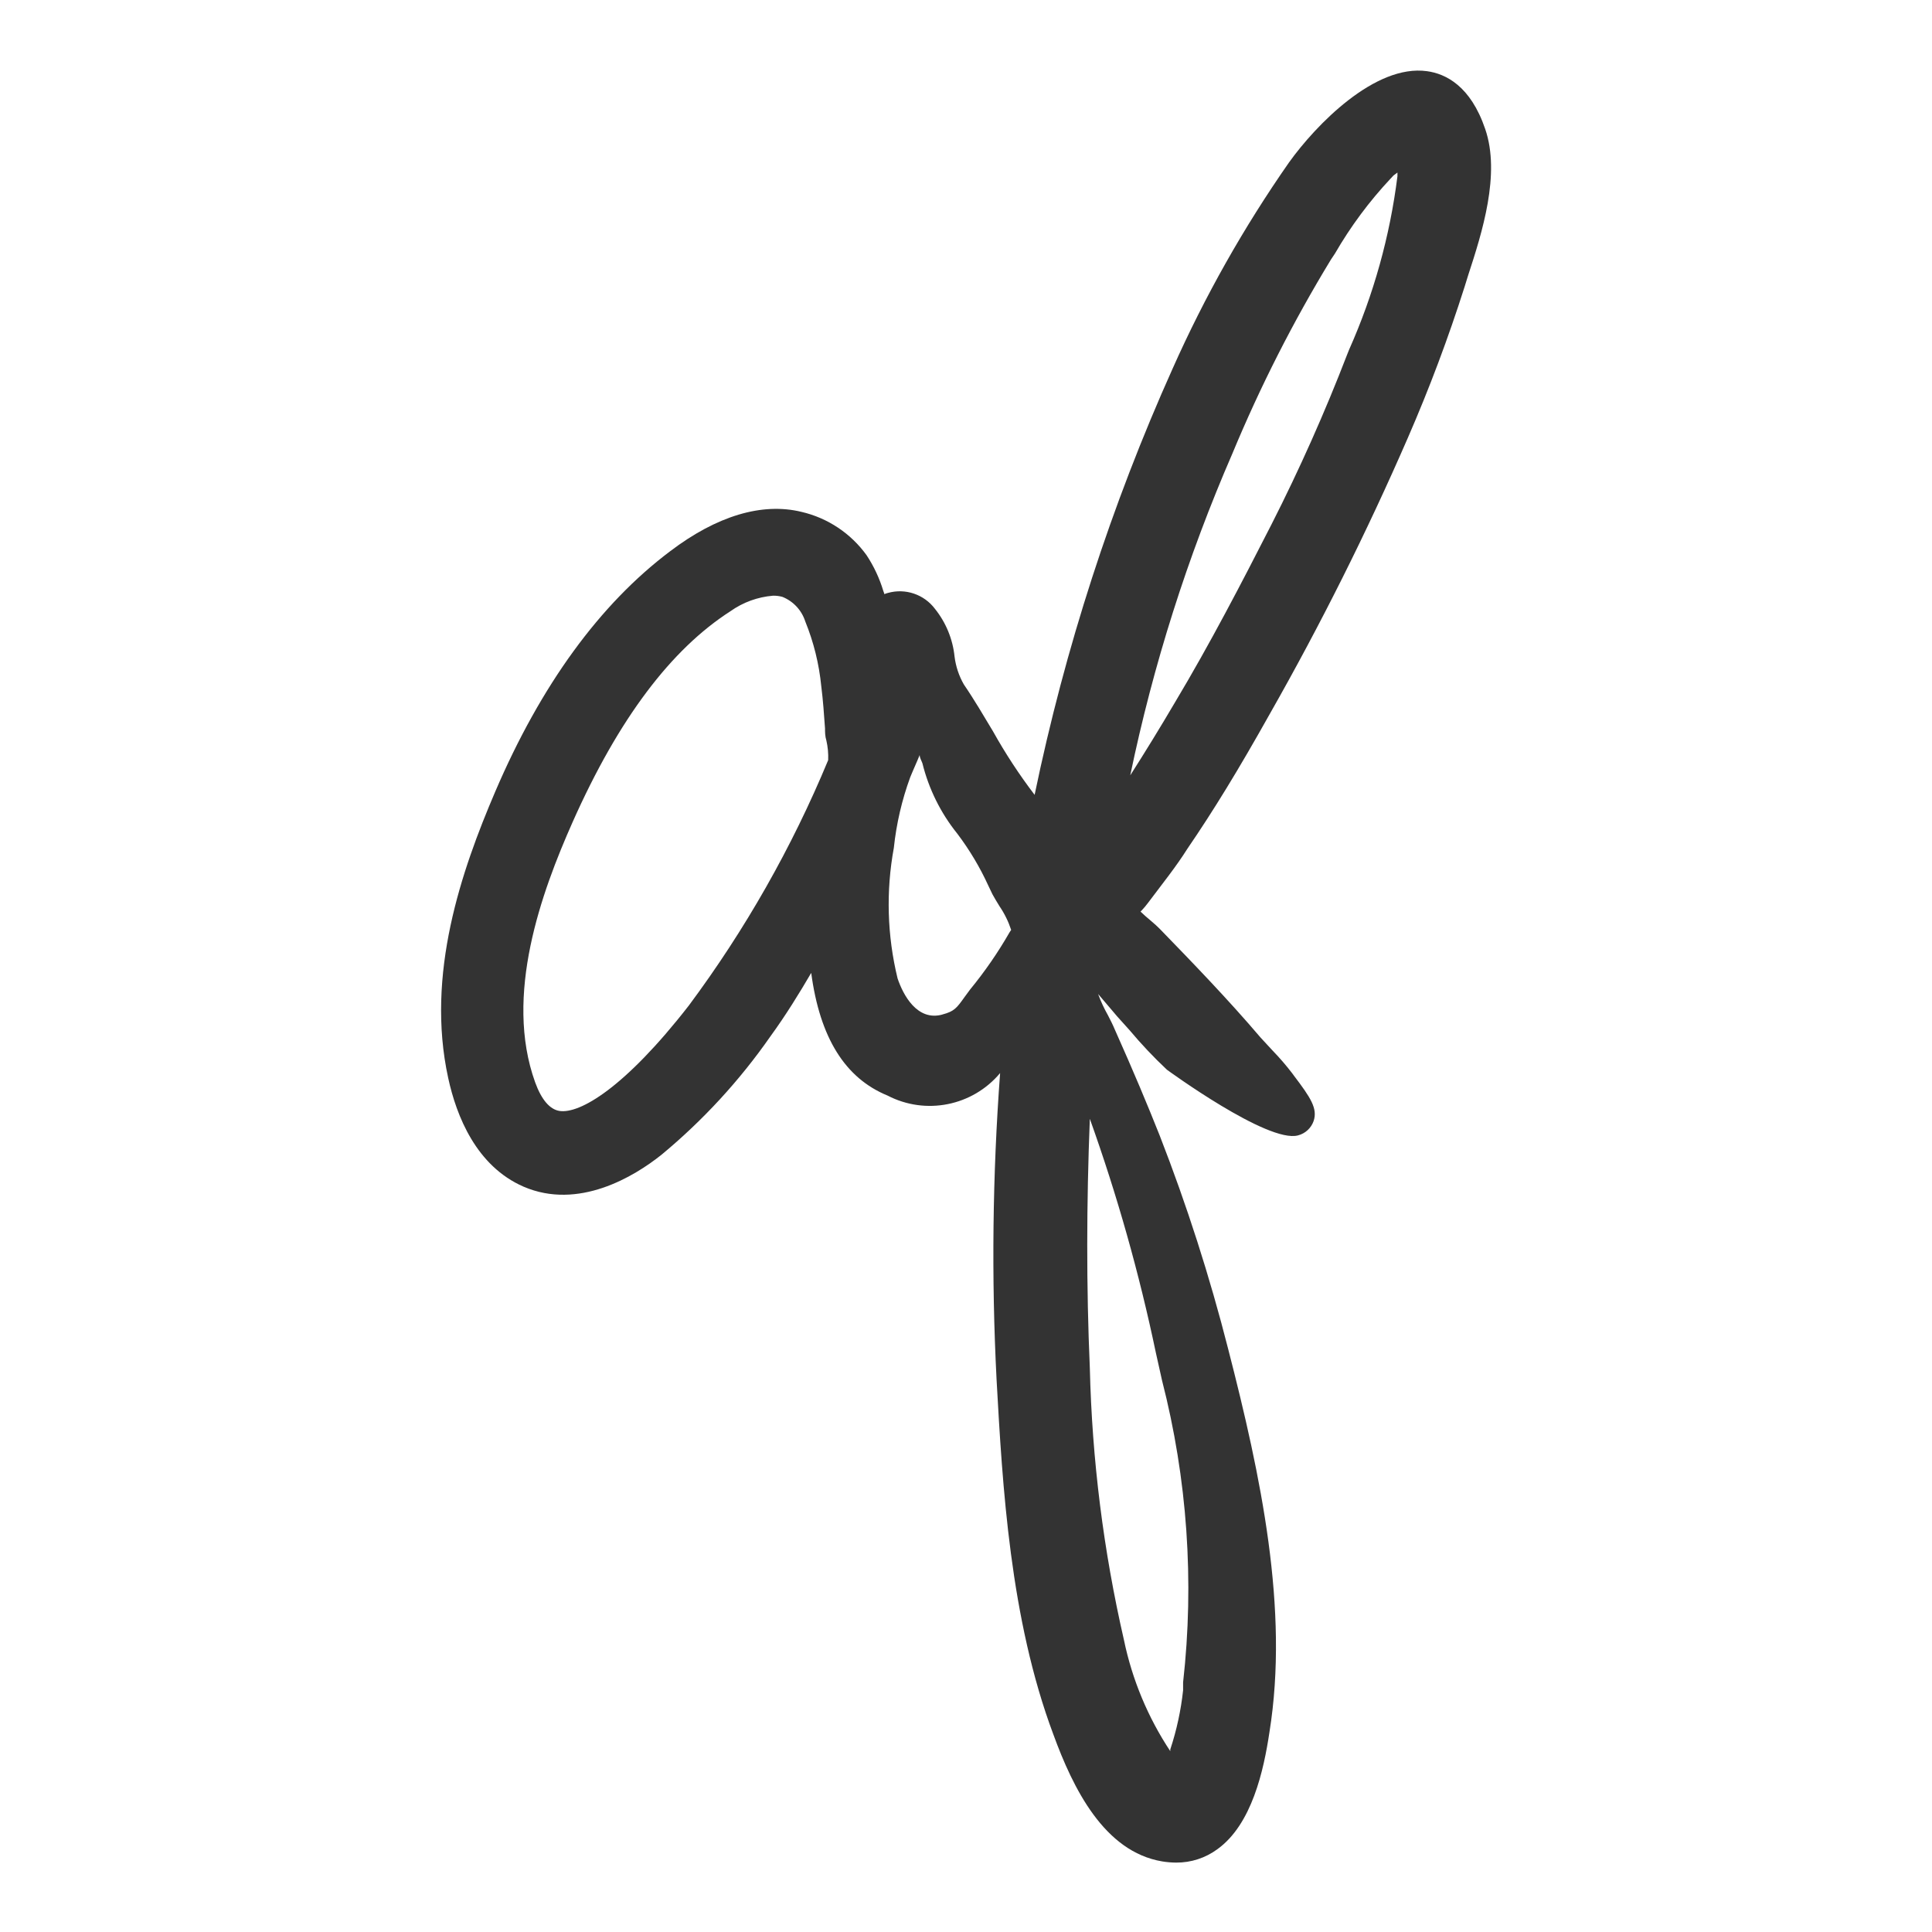
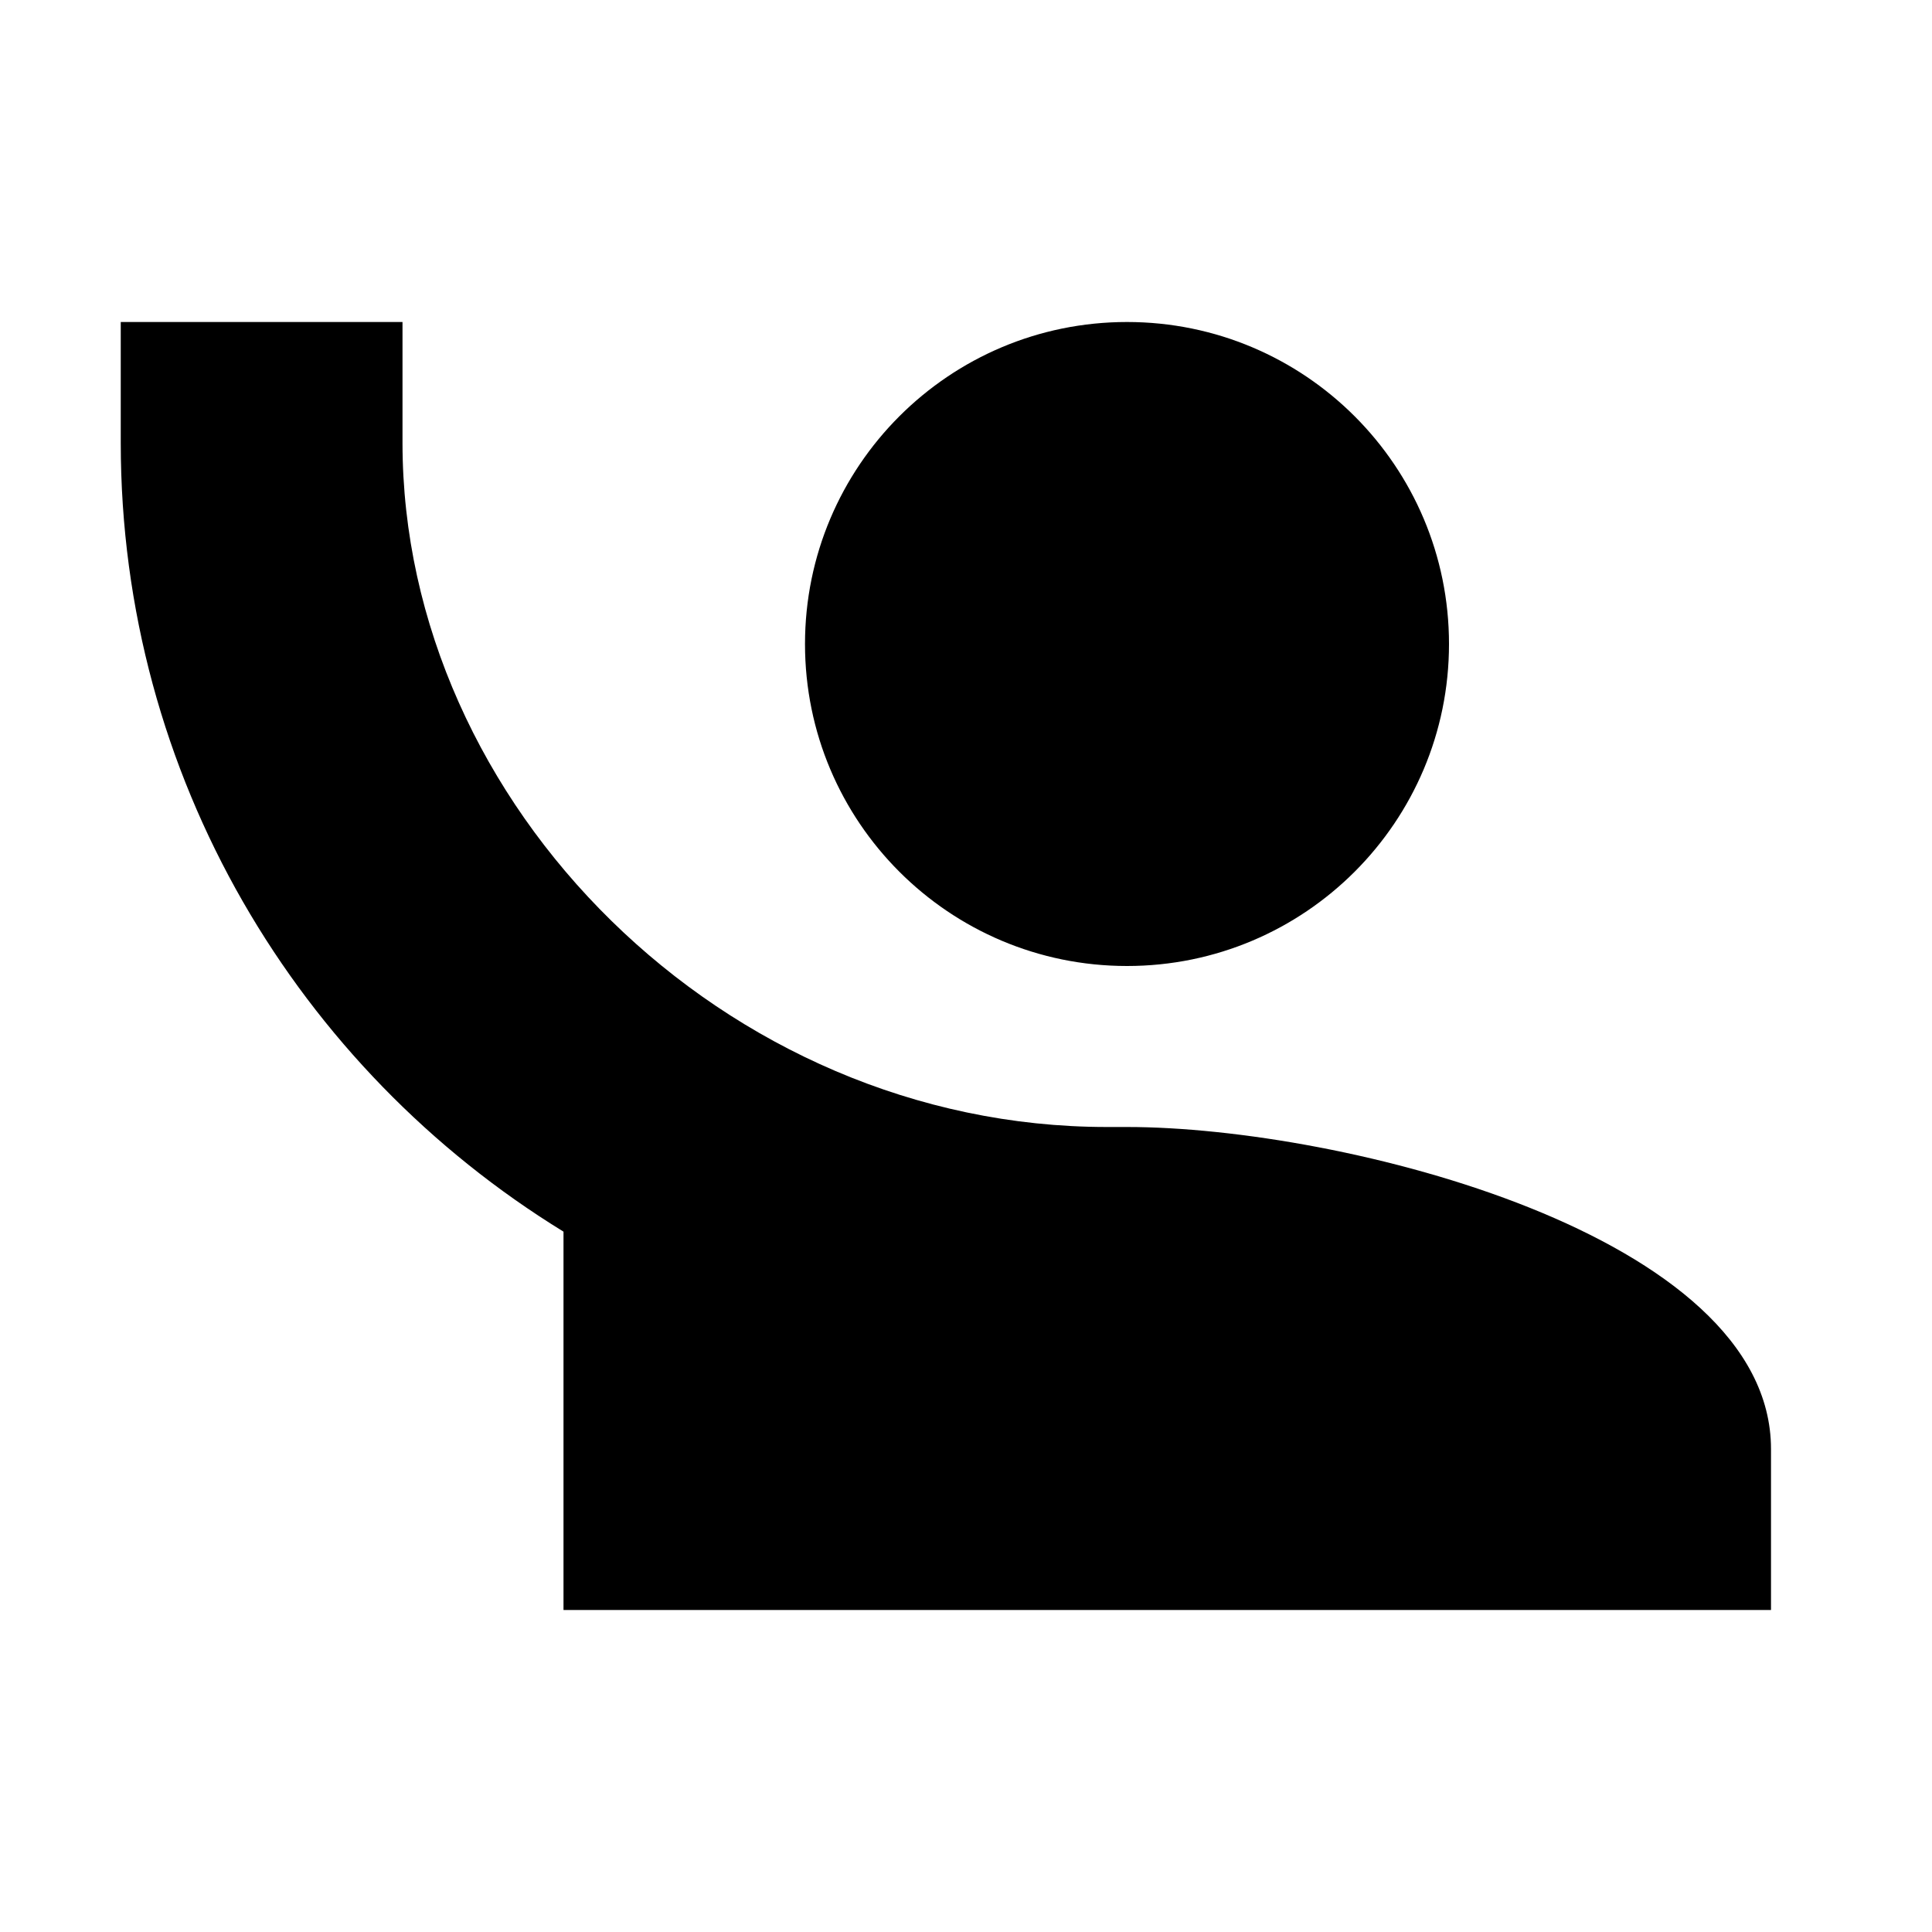
- <svg xmlns="http://www.w3.org/2000/svg" viewBox="0 0 97.98 97.98">
-   <style>.a{fill:#333}@media (prefers-color-scheme:dark){.a{fill:#eee}}</style>
-   <path d="M75.32,6.54c-.74-2.18-2-2.8-2.95-2.93-2.64-.37-5.64,2.73-7,4.63a63.11,63.11,0,0,0-5.9,10.45,104.63,104.63,0,0,0-7,21.62,27.09,27.09,0,0,1-2.11-3.22c-.47-.78-.94-1.59-1.48-2.38a3.78,3.78,0,0,1-.47-1.41,4.63,4.63,0,0,0-1-2.43,2.23,2.23,0,0,0-2.38-.8,1.27,1.27,0,0,0-.18.06.88.88,0,0,0-.05-.15,6.92,6.92,0,0,0-.85-1.82,5.64,5.64,0,0,0-3.3-2.2c-2-.49-4.3.2-6.67,2-3.56,2.68-6.55,6.78-8.87,12.2-1.71,4-3.53,9.25-2.38,14.51.42,1.94,1.43,4.47,3.82,5.51,2.78,1.2,5.6-.5,7-1.62a30.27,30.27,0,0,0,5.52-6c.78-1.07,1.48-2.21,2.07-3.22.44,3.29,1.72,5.34,3.87,6.22a4.65,4.65,0,0,0,5.71-1.14,124,124,0,0,0-.18,15.54c.3,5.4.68,12.13,2.88,18,1,2.74,2.58,5.95,5.52,6.44a4.44,4.44,0,0,0,.71.06,3.48,3.48,0,0,0,2.09-.68c1.75-1.26,2.35-4,2.64-5.94,1-6.23-.44-13-2.09-19.41a92.84,92.84,0,0,0-3.48-10.85c-.62-1.56-1.31-3.21-2.27-5.36-.1-.24-.22-.48-.35-.73a7.1,7.1,0,0,1-.5-1.08l.63.74.34.4.63.7a23.08,23.08,0,0,0,1.89,2S64.3,58,65.83,57.58a1.14,1.14,0,0,0,.79-.73c.21-.63-.15-1.18-1-2.3l-.08-.11a13.06,13.06,0,0,0-1-1.16l-.61-.66c-1.66-1.95-3.45-3.8-5.12-5.52-.11-.11-.26-.25-.44-.4s-.4-.34-.53-.47l.08-.08q.15-.16.3-.36c.75-1,1.42-1.83,2-2.75,1.3-1.9,2.59-4,4.18-6.84a146.85,146.85,0,0,0,7-14,79.53,79.53,0,0,0,2.88-7.67l.18-.58C75.16,11.81,76.11,8.83,75.32,6.54ZM42,38.55A58.25,58.25,0,0,1,34.93,51c-3.26,4.19-5.54,5.5-6.56,5.34-.49-.08-.91-.57-1.23-1.45-1.59-4.41.32-9.64,1.9-13.2,2.34-5.26,5-8.76,8-10.69a4.34,4.34,0,0,1,2.17-.79,1.73,1.73,0,0,1,.47.06,2,2,0,0,1,1.16,1.25,11.78,11.78,0,0,1,.81,3.28c.09.71.14,1.43.19,2.14,0,.19,0,.39.07.62A3.75,3.75,0,0,1,42,38.55Zm5.8,12.9c-1.29.36-2-1-2.28-1.83A15.85,15.85,0,0,1,45.33,43a15,15,0,0,1,.83-3.58c.08-.2.17-.4.26-.61s.15-.34.22-.52c0,.14.09.28.14.42a9.23,9.23,0,0,0,1.77,3.57,14.07,14.07,0,0,1,1.57,2.63l.21.44c.09.17.22.38.36.61a4.76,4.76,0,0,1,.59,1.2l-.08.12a21.1,21.1,0,0,1-2,2.9l-.28.38C48.52,51.12,48.4,51.29,47.79,51.45ZM70.87,8.75v.19a31.12,31.12,0,0,1-2.45,8.79l-.1.25a92.25,92.25,0,0,1-3.84,8.62c-1.5,2.94-3.12,6.06-4.88,9-.77,1.31-1.52,2.53-2.28,3.72A83.56,83.56,0,0,1,62.5,23a72.09,72.09,0,0,1,5-9.84l.2-.3a20.7,20.7,0,0,1,2.82-3.8l.15-.16ZM60,85.32l0,.4a14.47,14.47,0,0,1-.65,3l0,.09A16.15,16.15,0,0,1,57,83.17a68.92,68.92,0,0,1-1.73-13.79c-.18-4.12-.17-8.36,0-12.64a89.71,89.71,0,0,1,3.35,11.87L58.93,70A42.5,42.5,0,0,1,60,85.32ZM71.86,9ZM42,45.88Z" class="a" />
+ <svg xmlns="http://www.w3.org/2000/svg" width="32" height="32" viewBox="0 0 24 24">
+   <path fill="currentColor" d="M1.5 4v1.5c0 4.15 2.21 7.78 5.5 9.8V20h15v-2c0-2.66-5.33-4-8-4h-.25C9 14 5 10 5 5.5V4m9 0a4 4 0 0 0-4 4a4 4 0 0 0 4 4a4 4 0 0 0 4-4a4 4 0 0 0-4-4" />
</svg>
